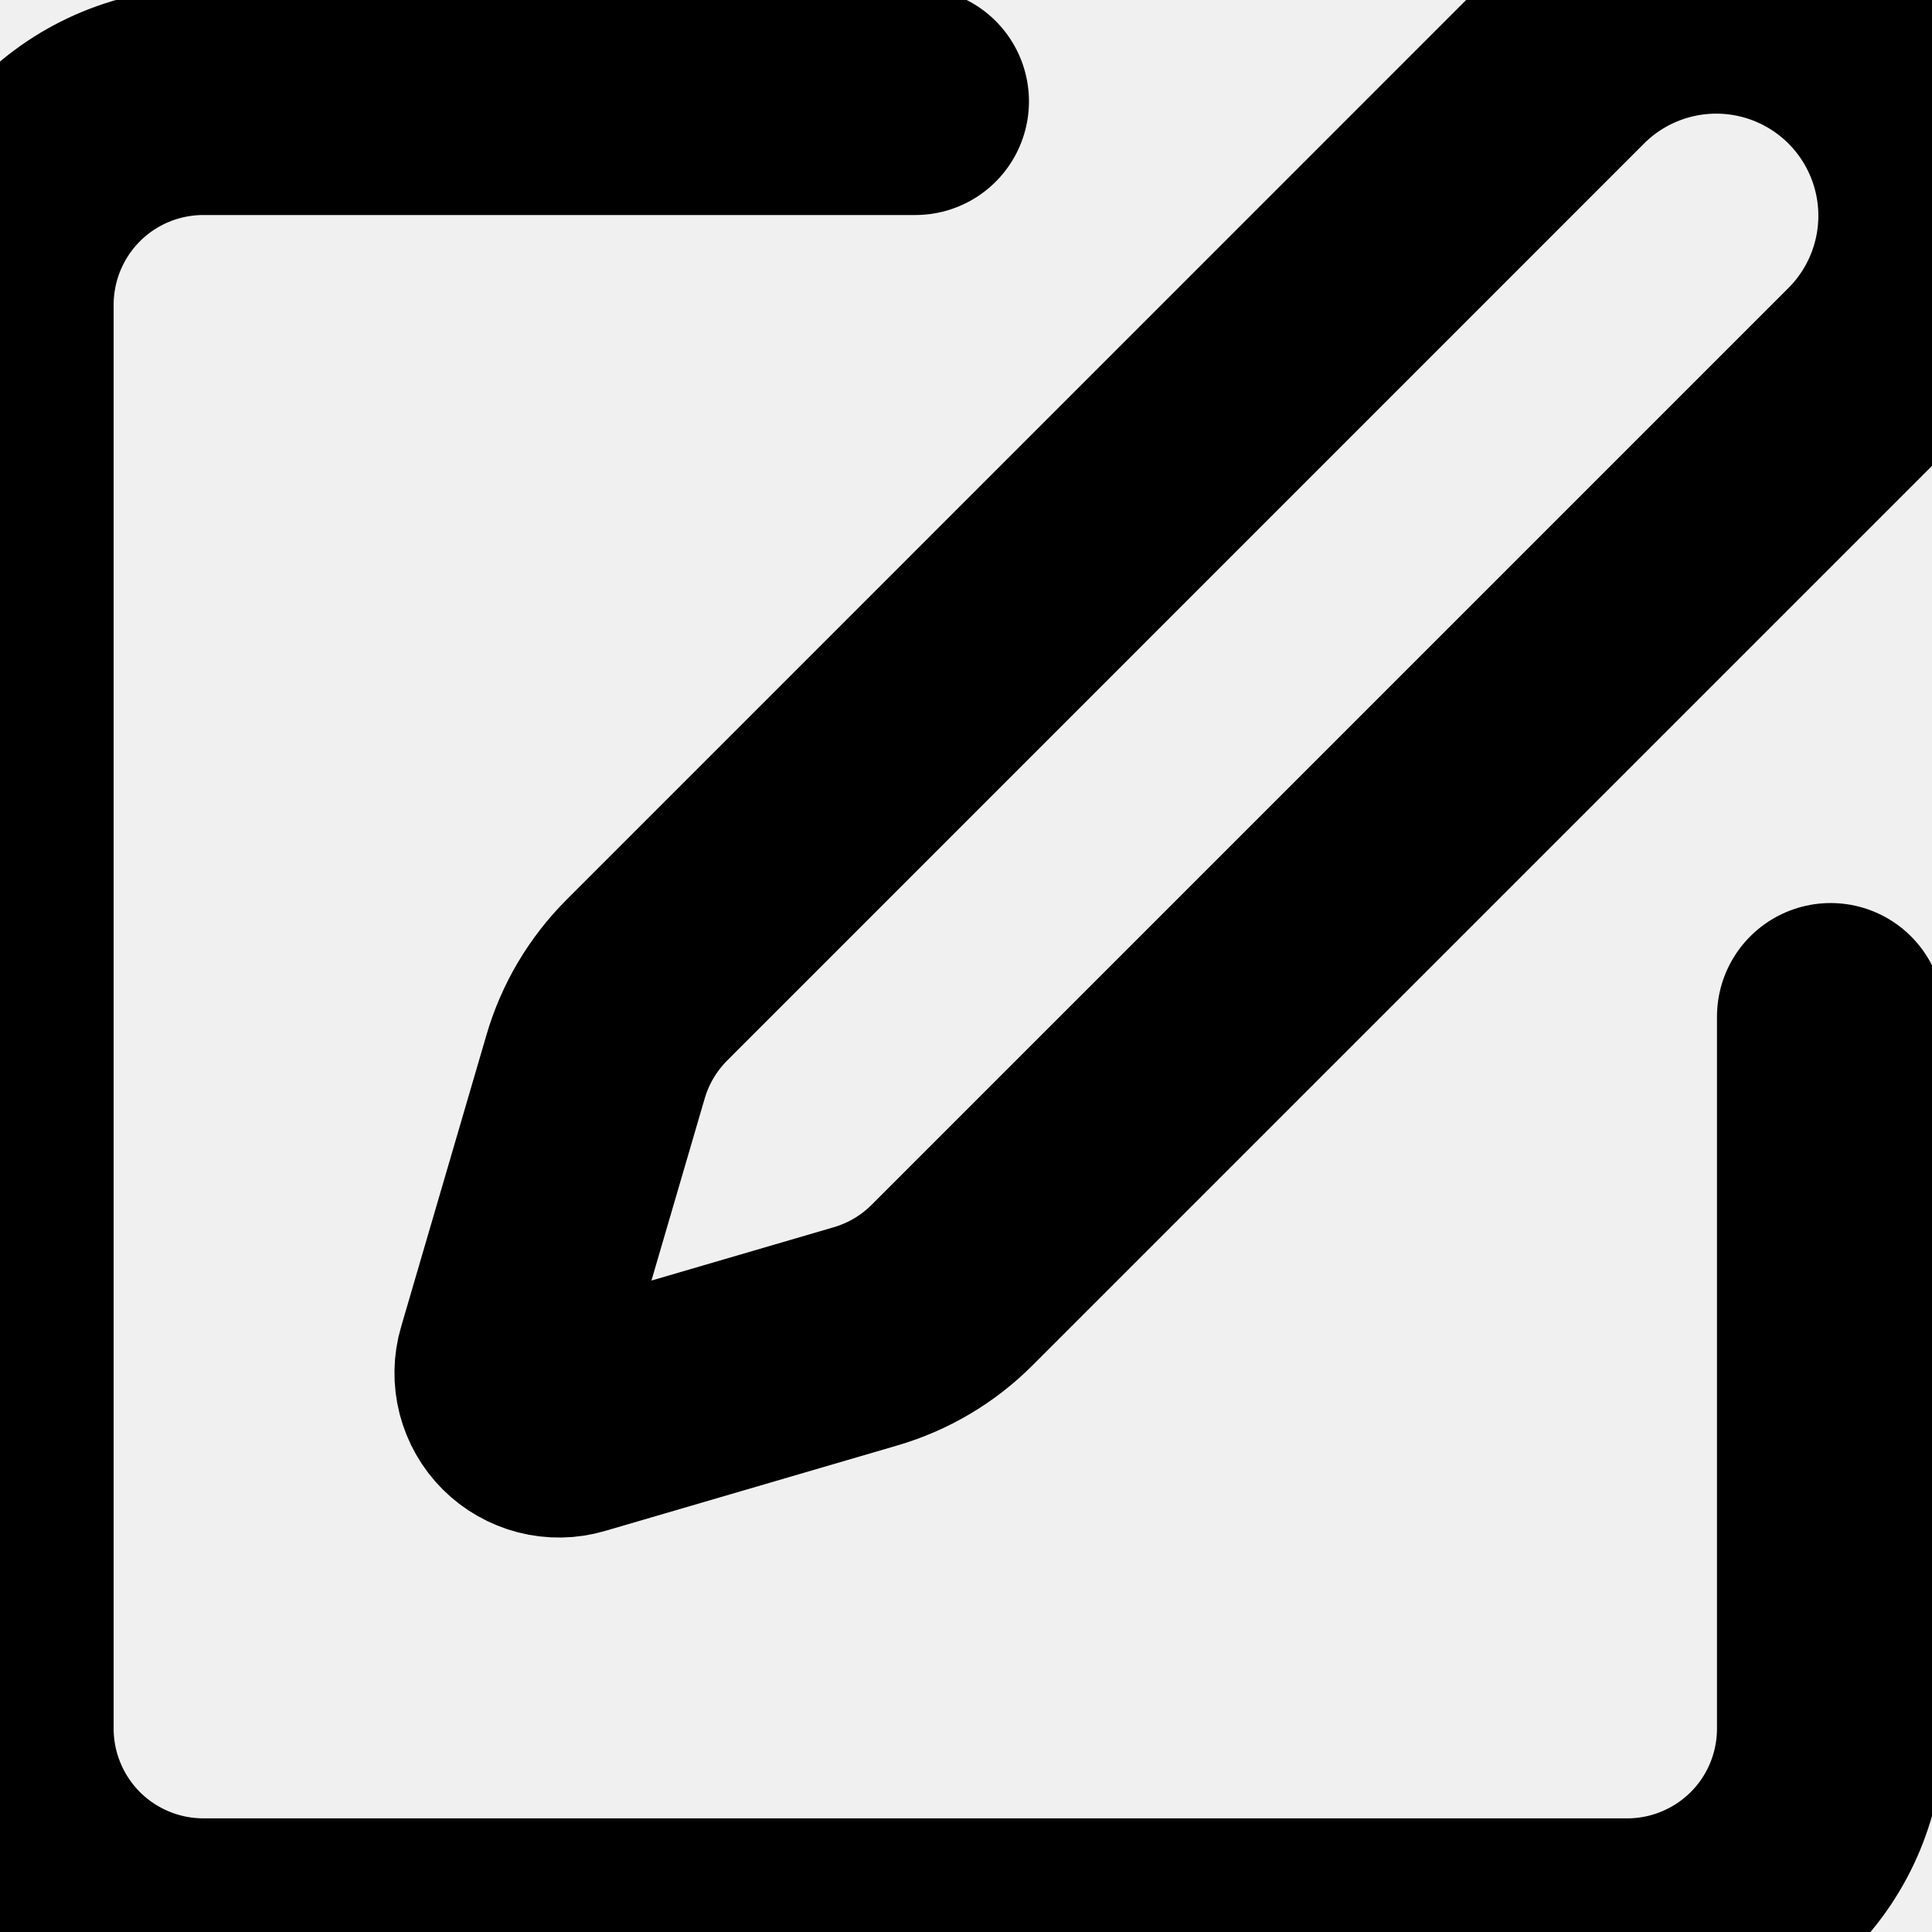
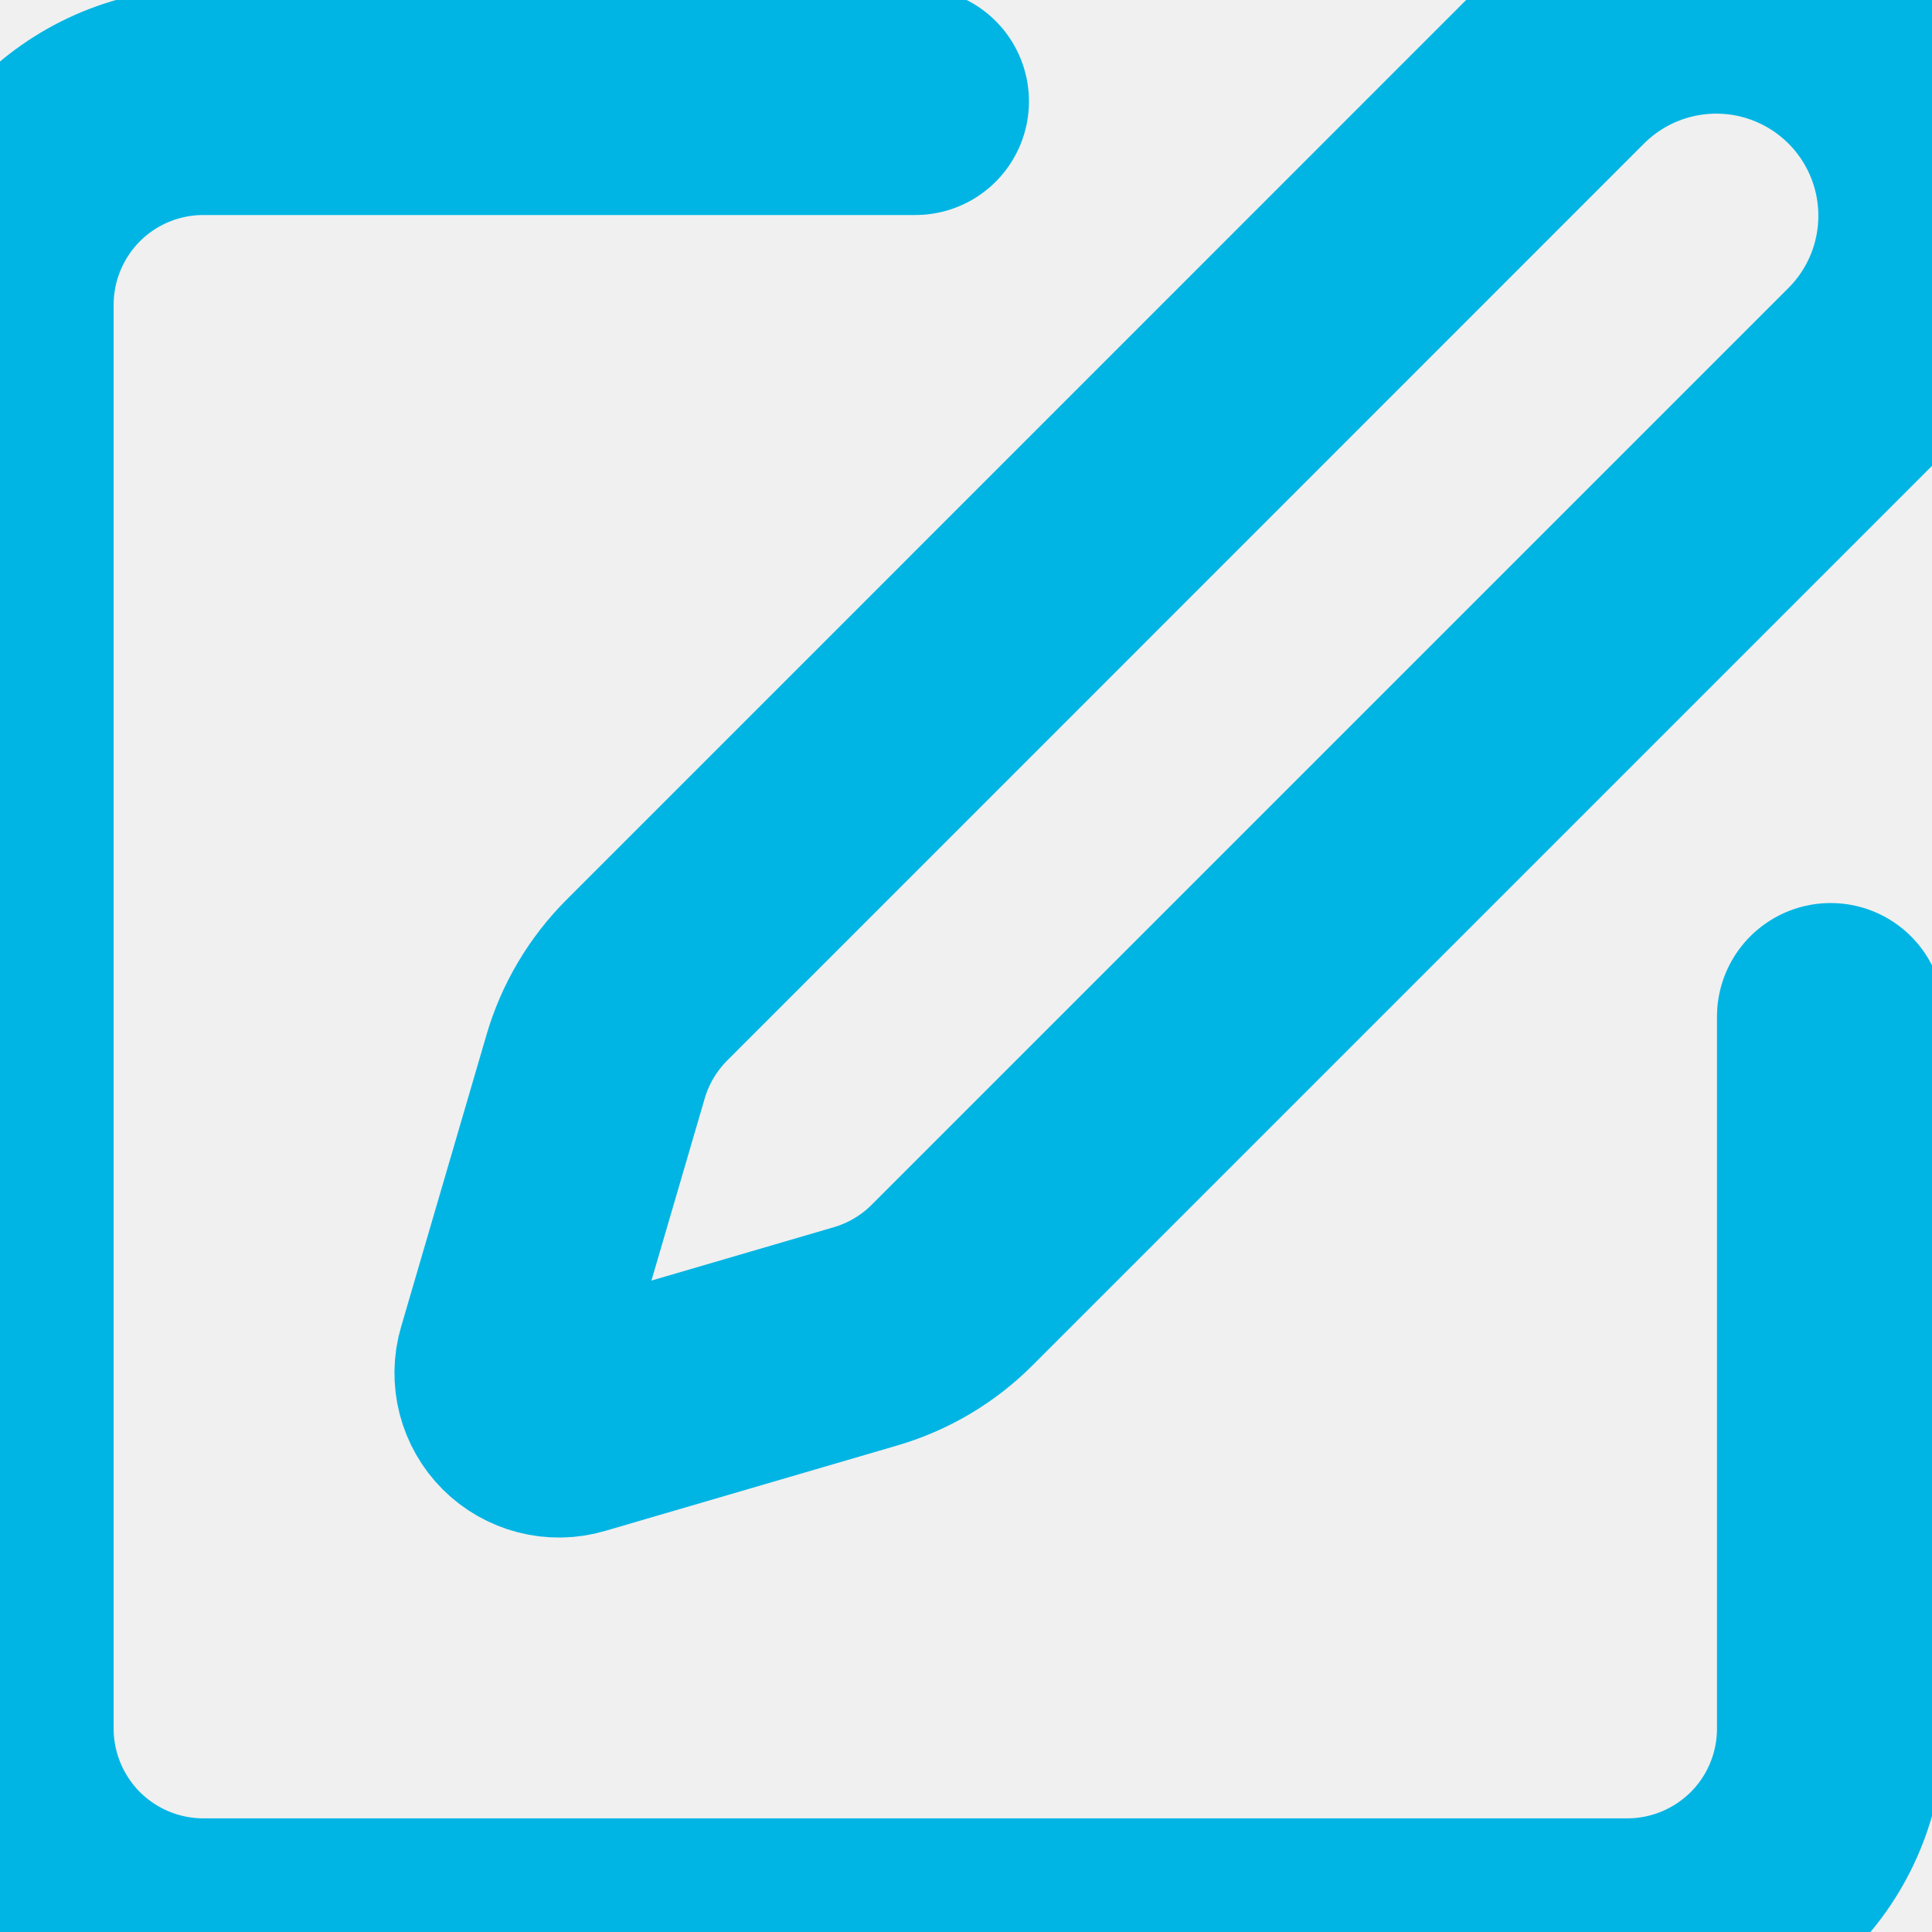
<svg xmlns="http://www.w3.org/2000/svg" width="17" height="17" viewBox="0 0 17 17" fill="none">
  <g clip-path="url(#clip0_173_826)">
-     <path d="M8.054 0.892H1.79C1.315 0.892 0.86 1.08 0.524 1.416C0.189 1.752 0 2.207 0 2.681V15.21C0 15.685 0.189 16.14 0.524 16.476C0.86 16.811 1.315 17 1.79 17H14.319C14.793 17 15.248 16.811 15.584 16.476C15.92 16.14 16.108 15.685 16.108 15.21V8.946" stroke="black" stroke-width="2" stroke-linecap="round" stroke-linejoin="round" />
-     <path d="M13.759 0.556C14.115 0.2 14.598 0 15.102 0C15.605 0 16.088 0.2 16.444 0.556C16.8 0.912 17 1.395 17 1.898C17 2.402 16.8 2.885 16.444 3.241L8.378 11.307C8.166 11.52 7.903 11.675 7.615 11.759L5.044 12.511C4.967 12.534 4.885 12.535 4.807 12.515C4.73 12.495 4.659 12.455 4.602 12.398C4.545 12.341 4.505 12.27 4.485 12.193C4.465 12.115 4.466 12.033 4.489 11.956L5.241 9.385C5.325 9.097 5.481 8.835 5.693 8.623L13.759 0.556Z" stroke="black" stroke-width="2" stroke-linecap="round" stroke-linejoin="round" />
+     <path d="M8.054 0.892H1.79C1.315 0.892 0.86 1.08 0.524 1.416C0.189 1.752 0 2.207 0 2.681V15.21C0 15.685 0.189 16.14 0.524 16.476C0.86 16.811 1.315 17 1.79 17H14.319C14.793 17 15.248 16.811 15.584 16.476C15.92 16.14 16.108 15.685 16.108 15.21V8.946" stroke="#00B5E4" stroke-width="2" stroke-linecap="round" stroke-linejoin="round" />
+     <path d="M13.759 0.556C14.115 0.2 14.598 0 15.102 0C15.605 0 16.088 0.2 16.444 0.556C16.8 0.912 17 1.395 17 1.898C17 2.402 16.8 2.885 16.444 3.241L8.378 11.307C8.166 11.52 7.903 11.675 7.615 11.759L5.044 12.511C4.967 12.534 4.885 12.535 4.807 12.515C4.73 12.495 4.659 12.455 4.602 12.398C4.545 12.341 4.505 12.27 4.485 12.193C4.465 12.115 4.466 12.033 4.489 11.956L5.241 9.385C5.325 9.097 5.481 8.835 5.693 8.623L13.759 0.556Z" stroke="#00B5E4" stroke-width="2" stroke-linecap="round" stroke-linejoin="round" />
  </g>
  <defs>
    <clipPath id="clip0_173_826">
      <rect width="17" height="17" fill="white" />
    </clipPath>
  </defs>
</svg>
